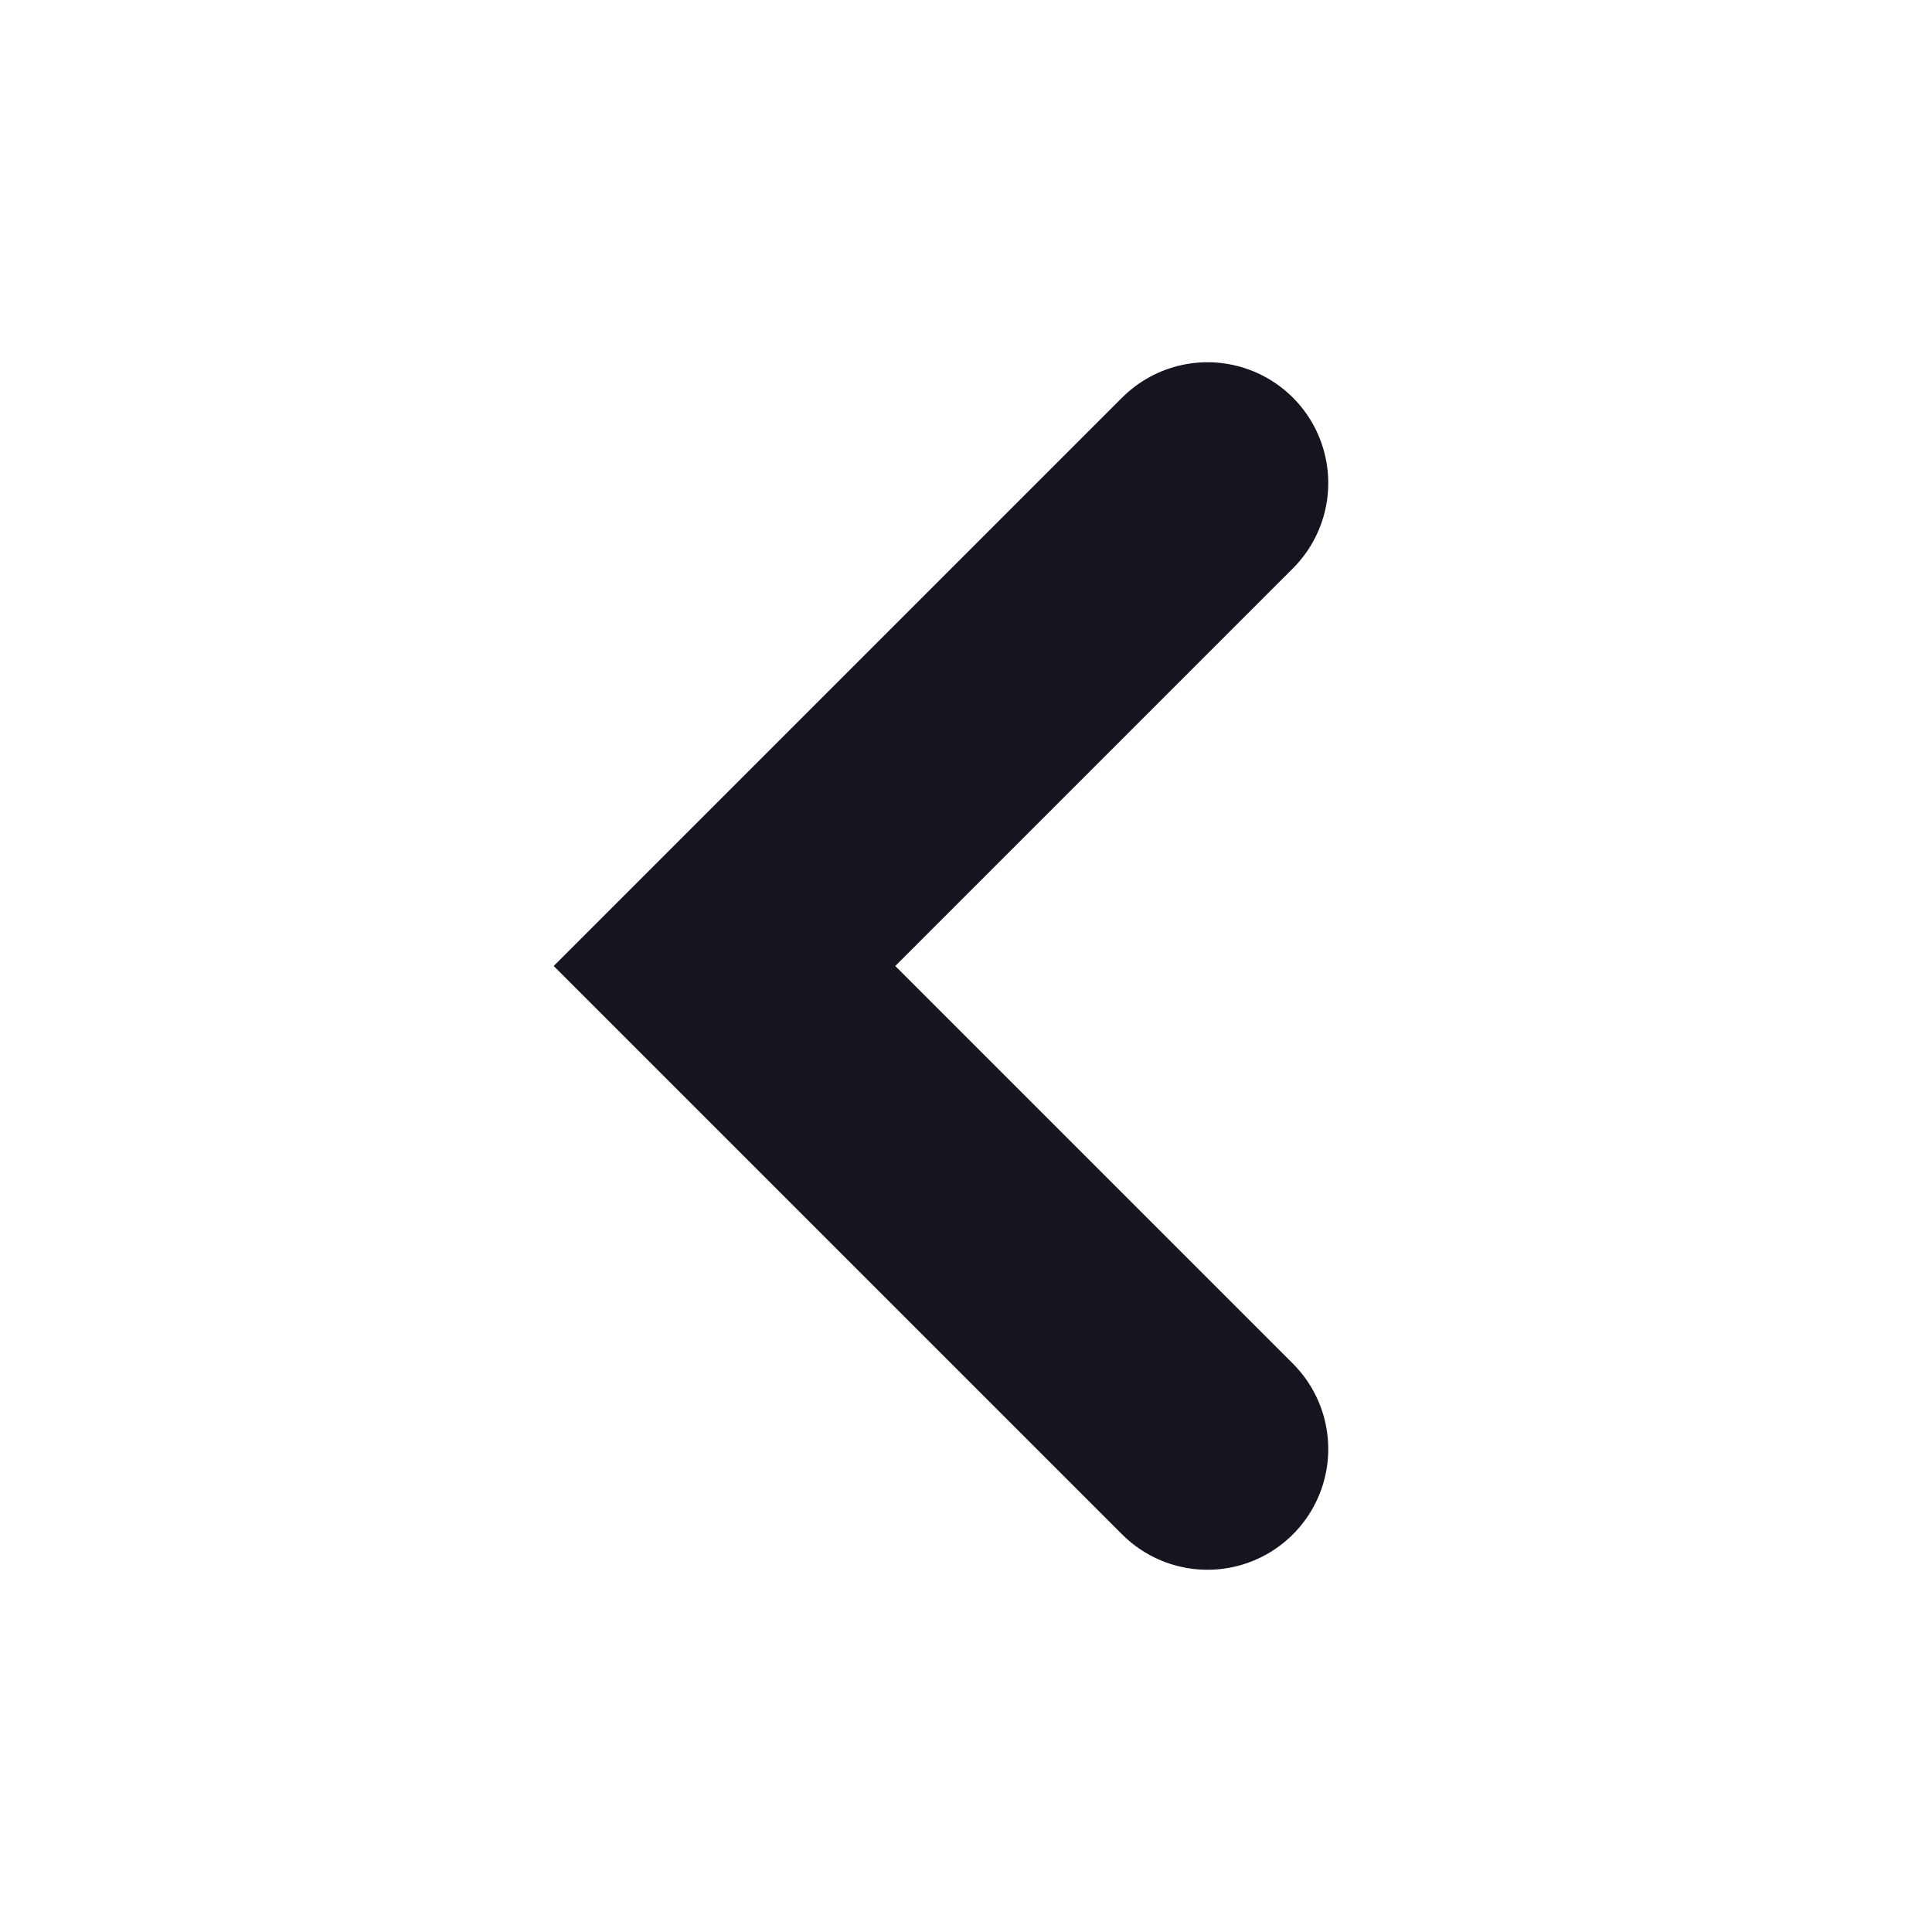
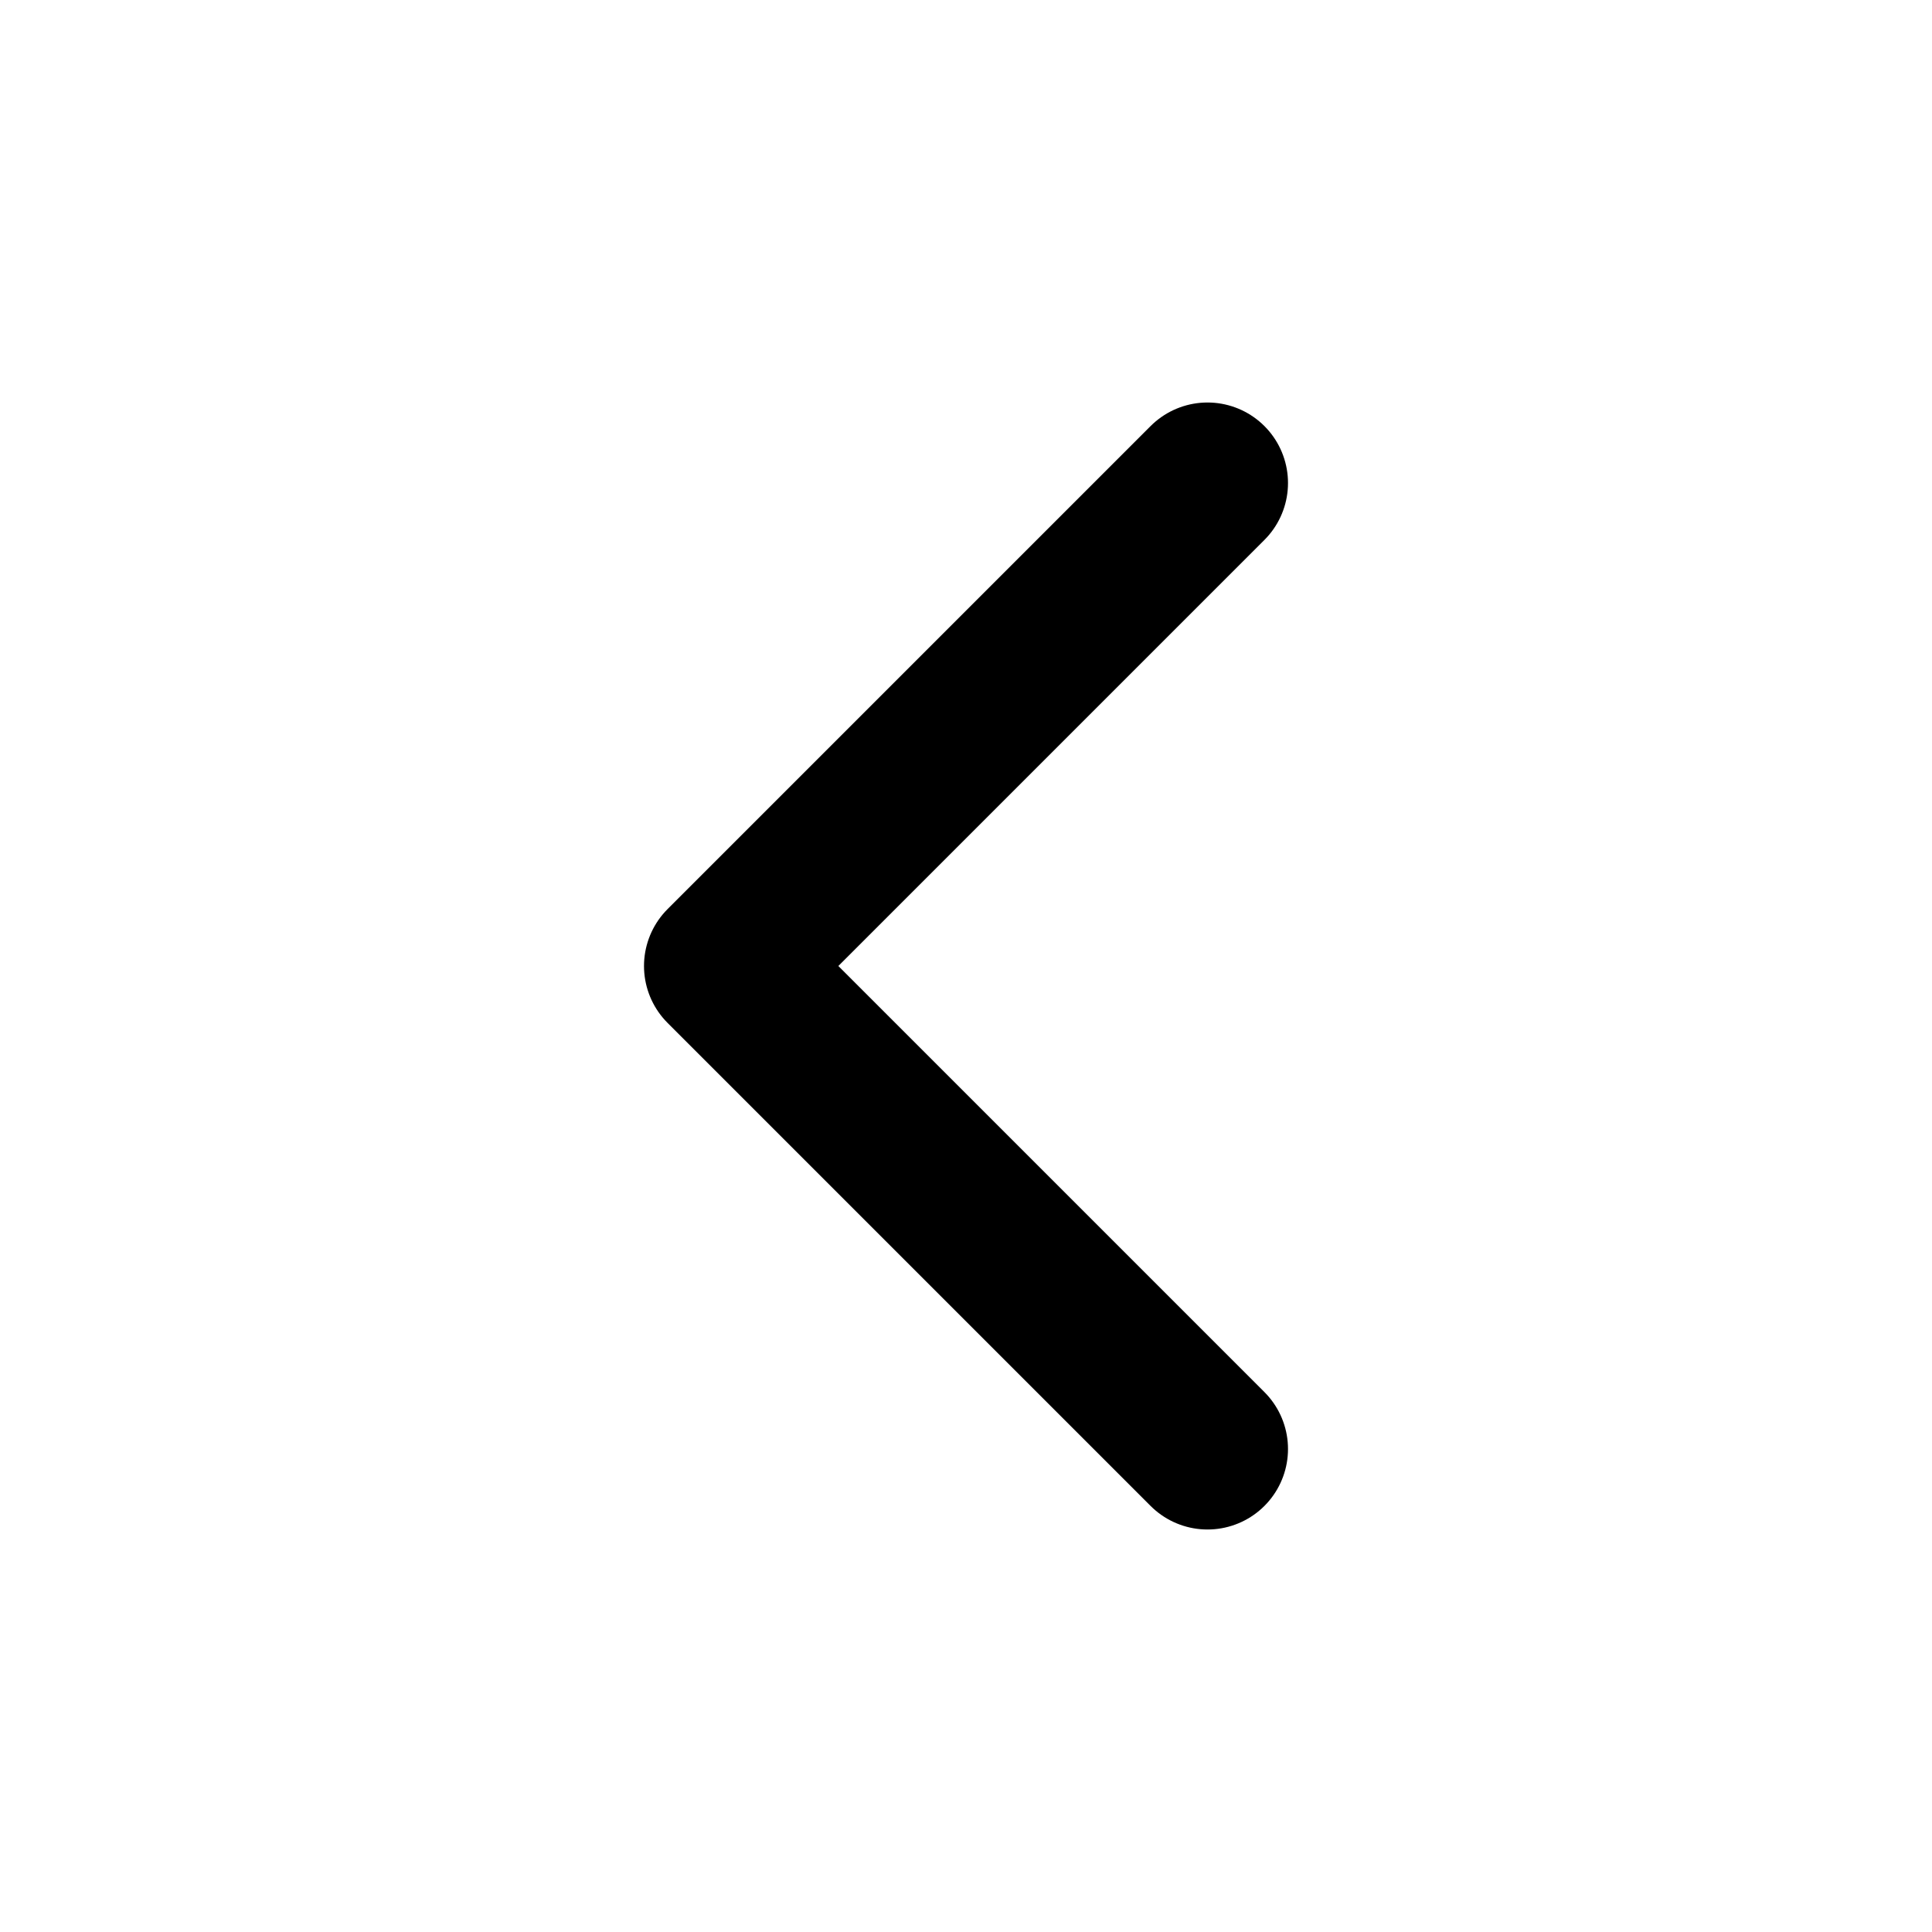
- <svg xmlns="http://www.w3.org/2000/svg" preserveAspectRatio="none" overflow="visible" style="display: block;" width="12" height="12" viewBox="0 0 12 12" fill="none">
-   <g id="chevron-left">
-     <path id="Vector" d="M7.5 9L4.5 6L7.5 3" stroke="#17131F" stroke-width="1.5" stroke-linecap="round" />
-   </g>
+ <svg xmlns="http://www.w3.org/2000/svg" class="lucide lucide-chevron-left" width="24" height="24" viewBox="0 0 24 24" fill="none" stroke="currentColor" stroke-width="2" stroke-linecap="round" stroke-linejoin="round">
+   <path d="m15 18-6-6 6-6" />
</svg>
